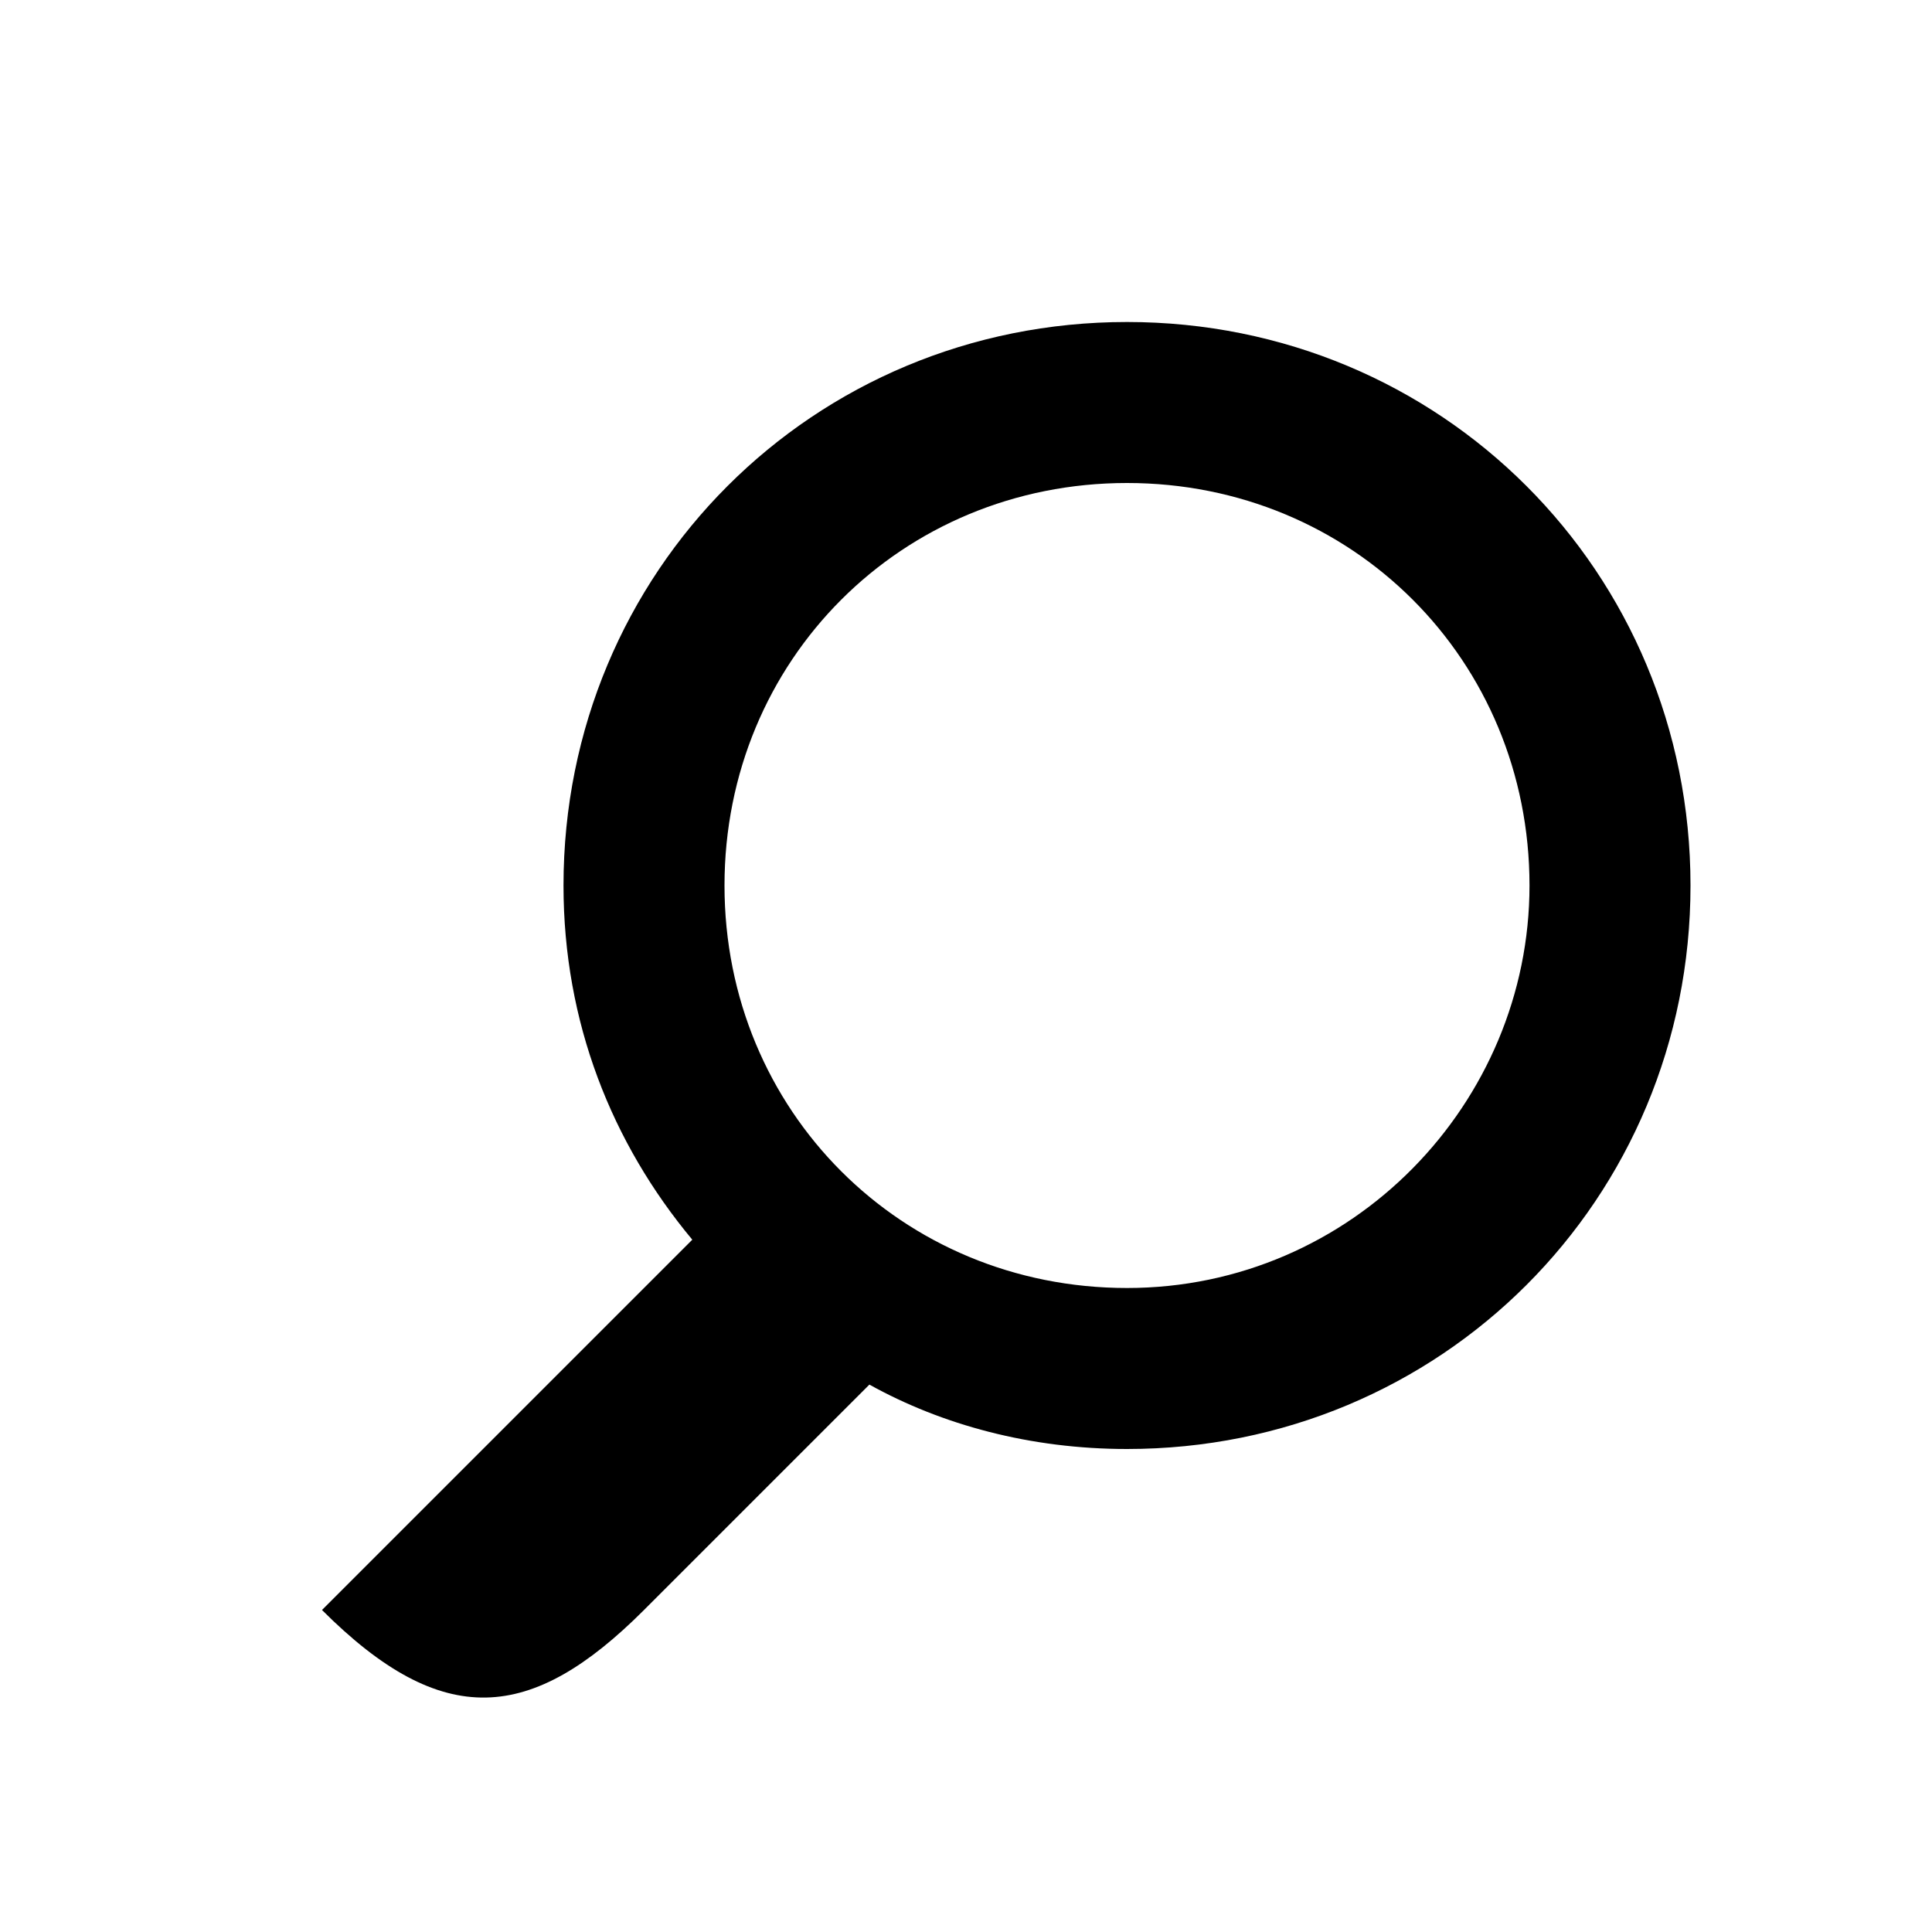
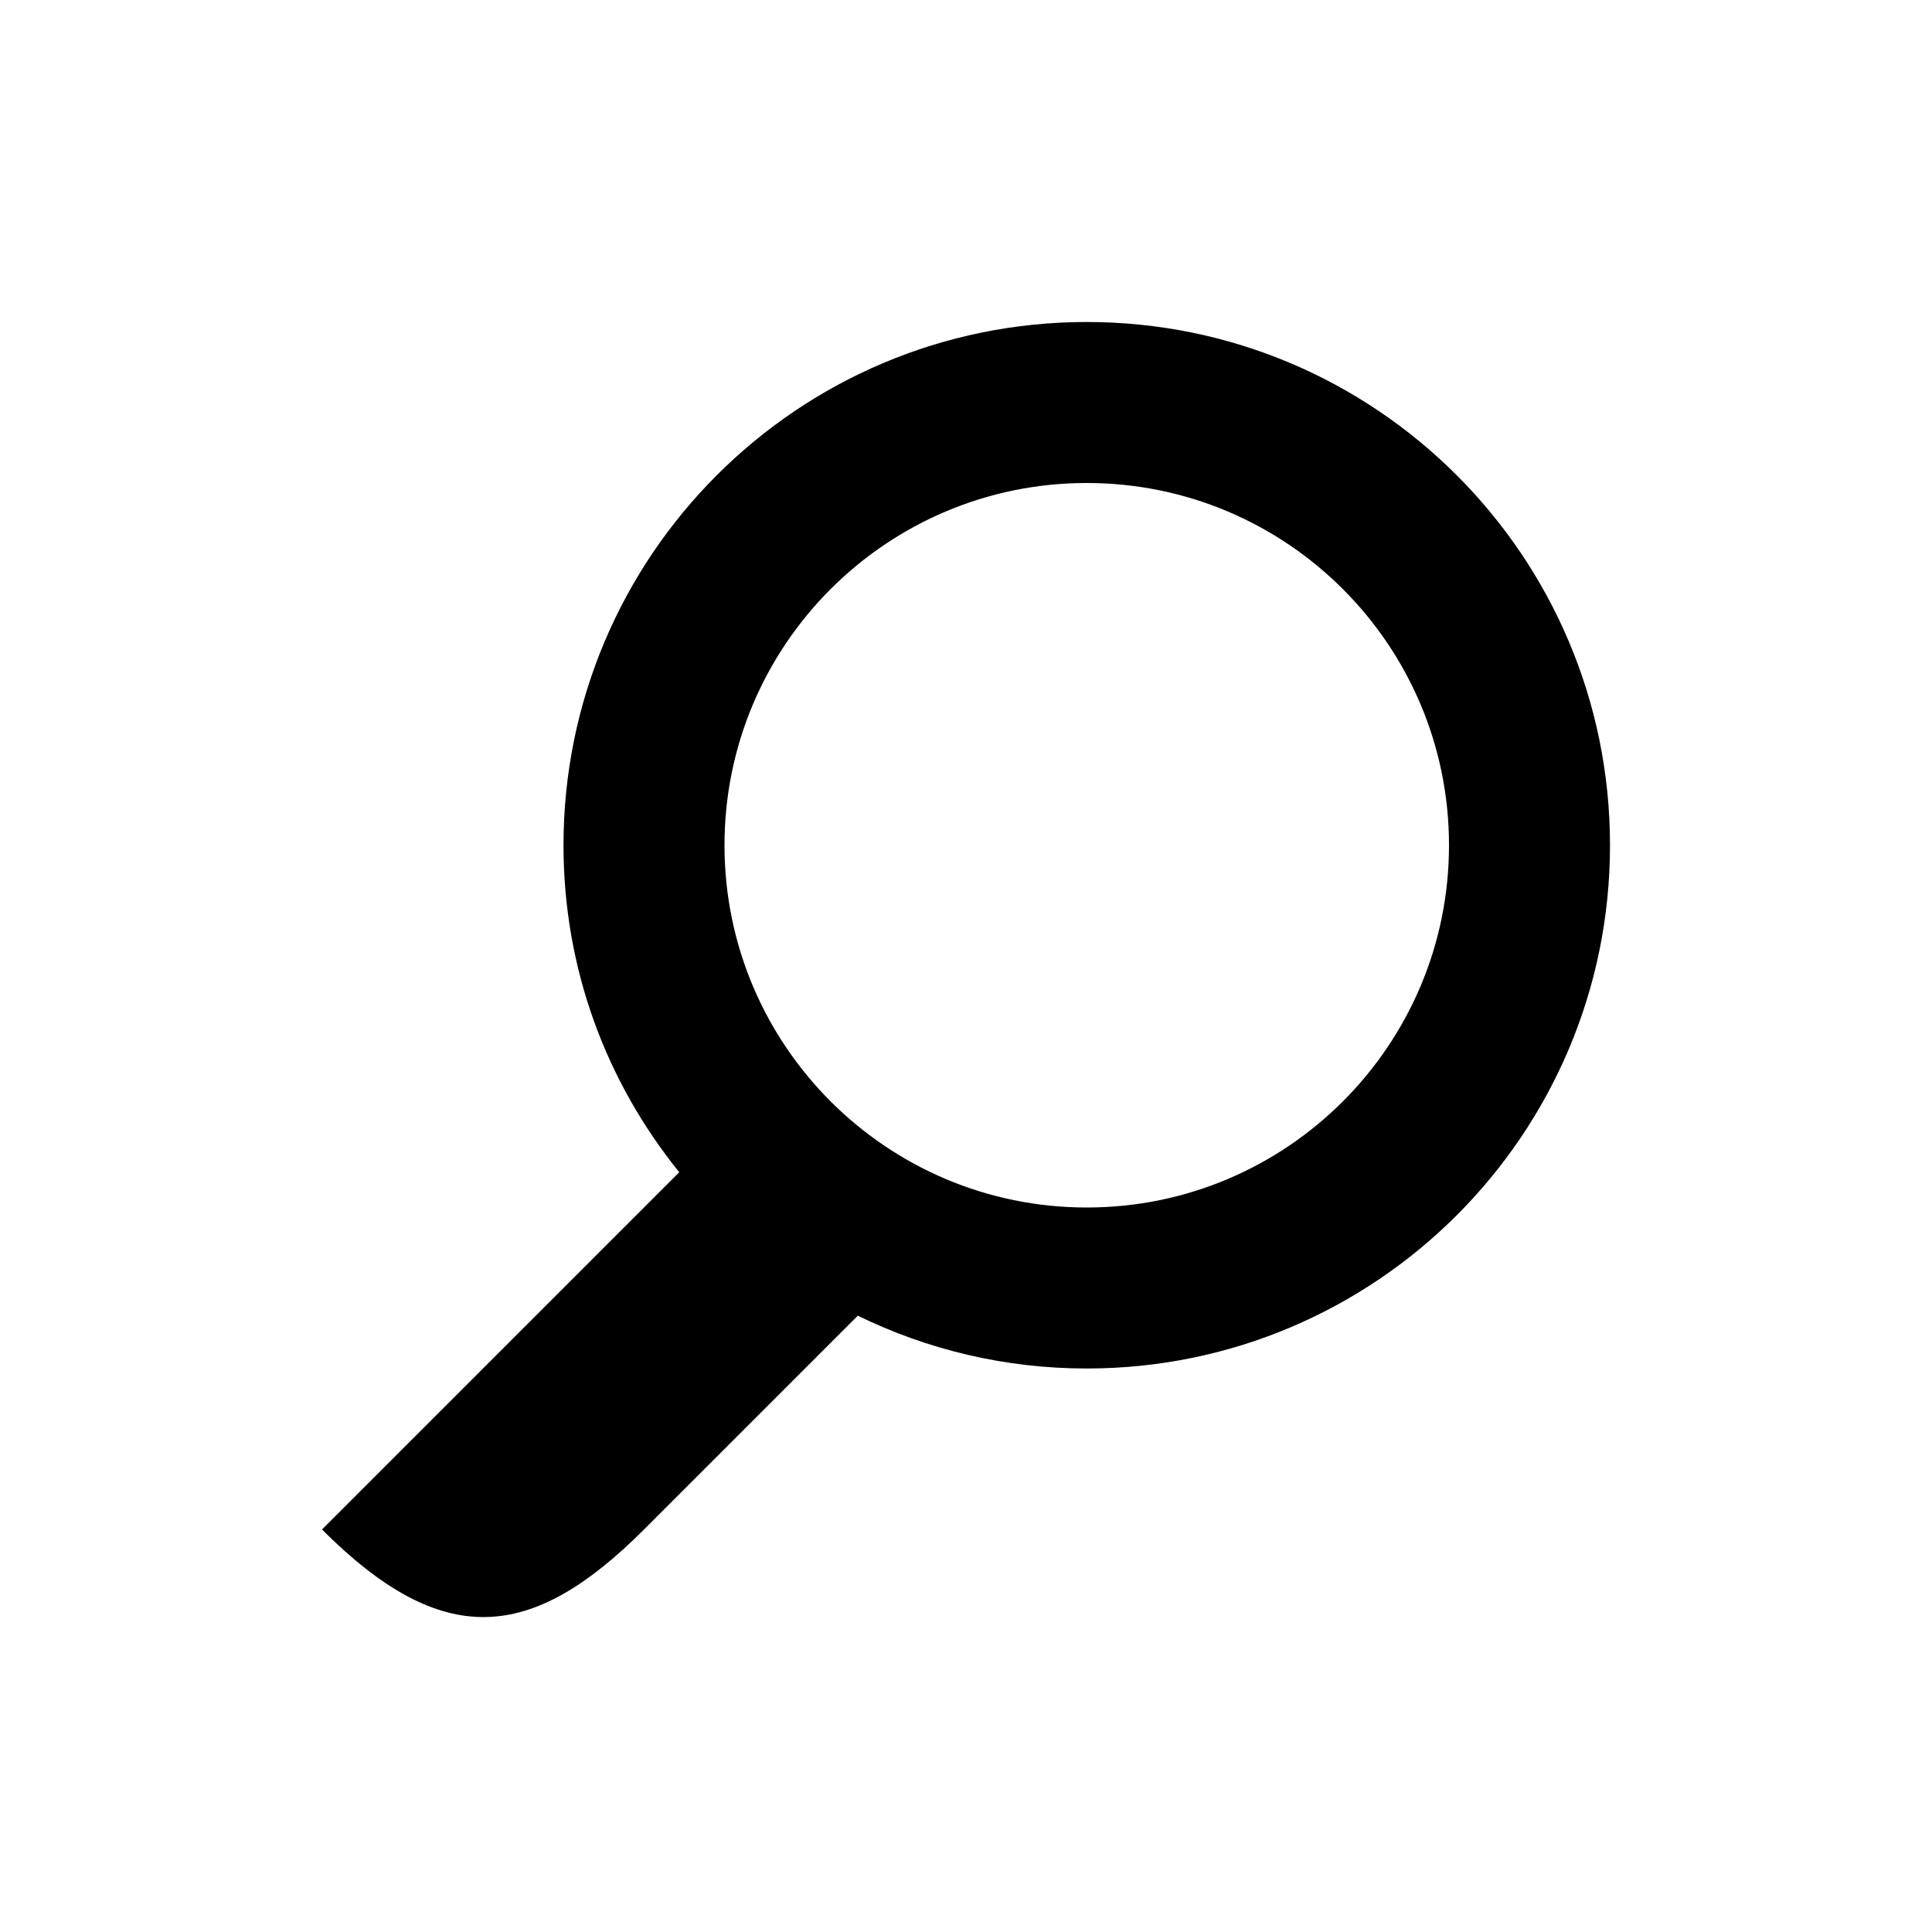
<svg xmlns="http://www.w3.org/2000/svg" width="24" height="24" viewBox="0 0 24 24">
  <g id="search">
-     <path id="magnifying-glass" d="M8.6 15.4c-1-1.2-1.6-2.7-1.6-4.4 0-3.9 3.1-7 7-7s7 3.1 7 7-3.1 7-7 7c-1.2 0-2.3-.3-3.2-.8l-2.8 2.8c-1.4 1.4-2.5 1.5-4 0l4.6-4.6zm10.4-4.4c0-2.8-2.2-5-5-5s-5 2.2-5 5 2.2 5 5 5 5-2.3 5-5z" />
+     <path id="magnifying-glass" d="m 13.5,4 c 3.59,0 6.5,2.91 6.5,6.5 0,3.59 -2.91,6.5 -6.5,6.5 -1.022,0 -1.983,-0.236 -2.844,-0.656 L 8,19 C 6.6,20.4 5.5,20.5 4,19 L 8.438,14.562 C 7.537,13.447 7,12.045 7,10.5 7,6.91 9.91,4 13.5,4 z m 0,2 C 11.015,6 9,8.015 9,10.5 9,12.985 11.015,15 13.5,15 15.985,15 18,12.985 18,10.5 18,8.015 15.985,6 13.5,6 z" />
  </g>
</svg>
